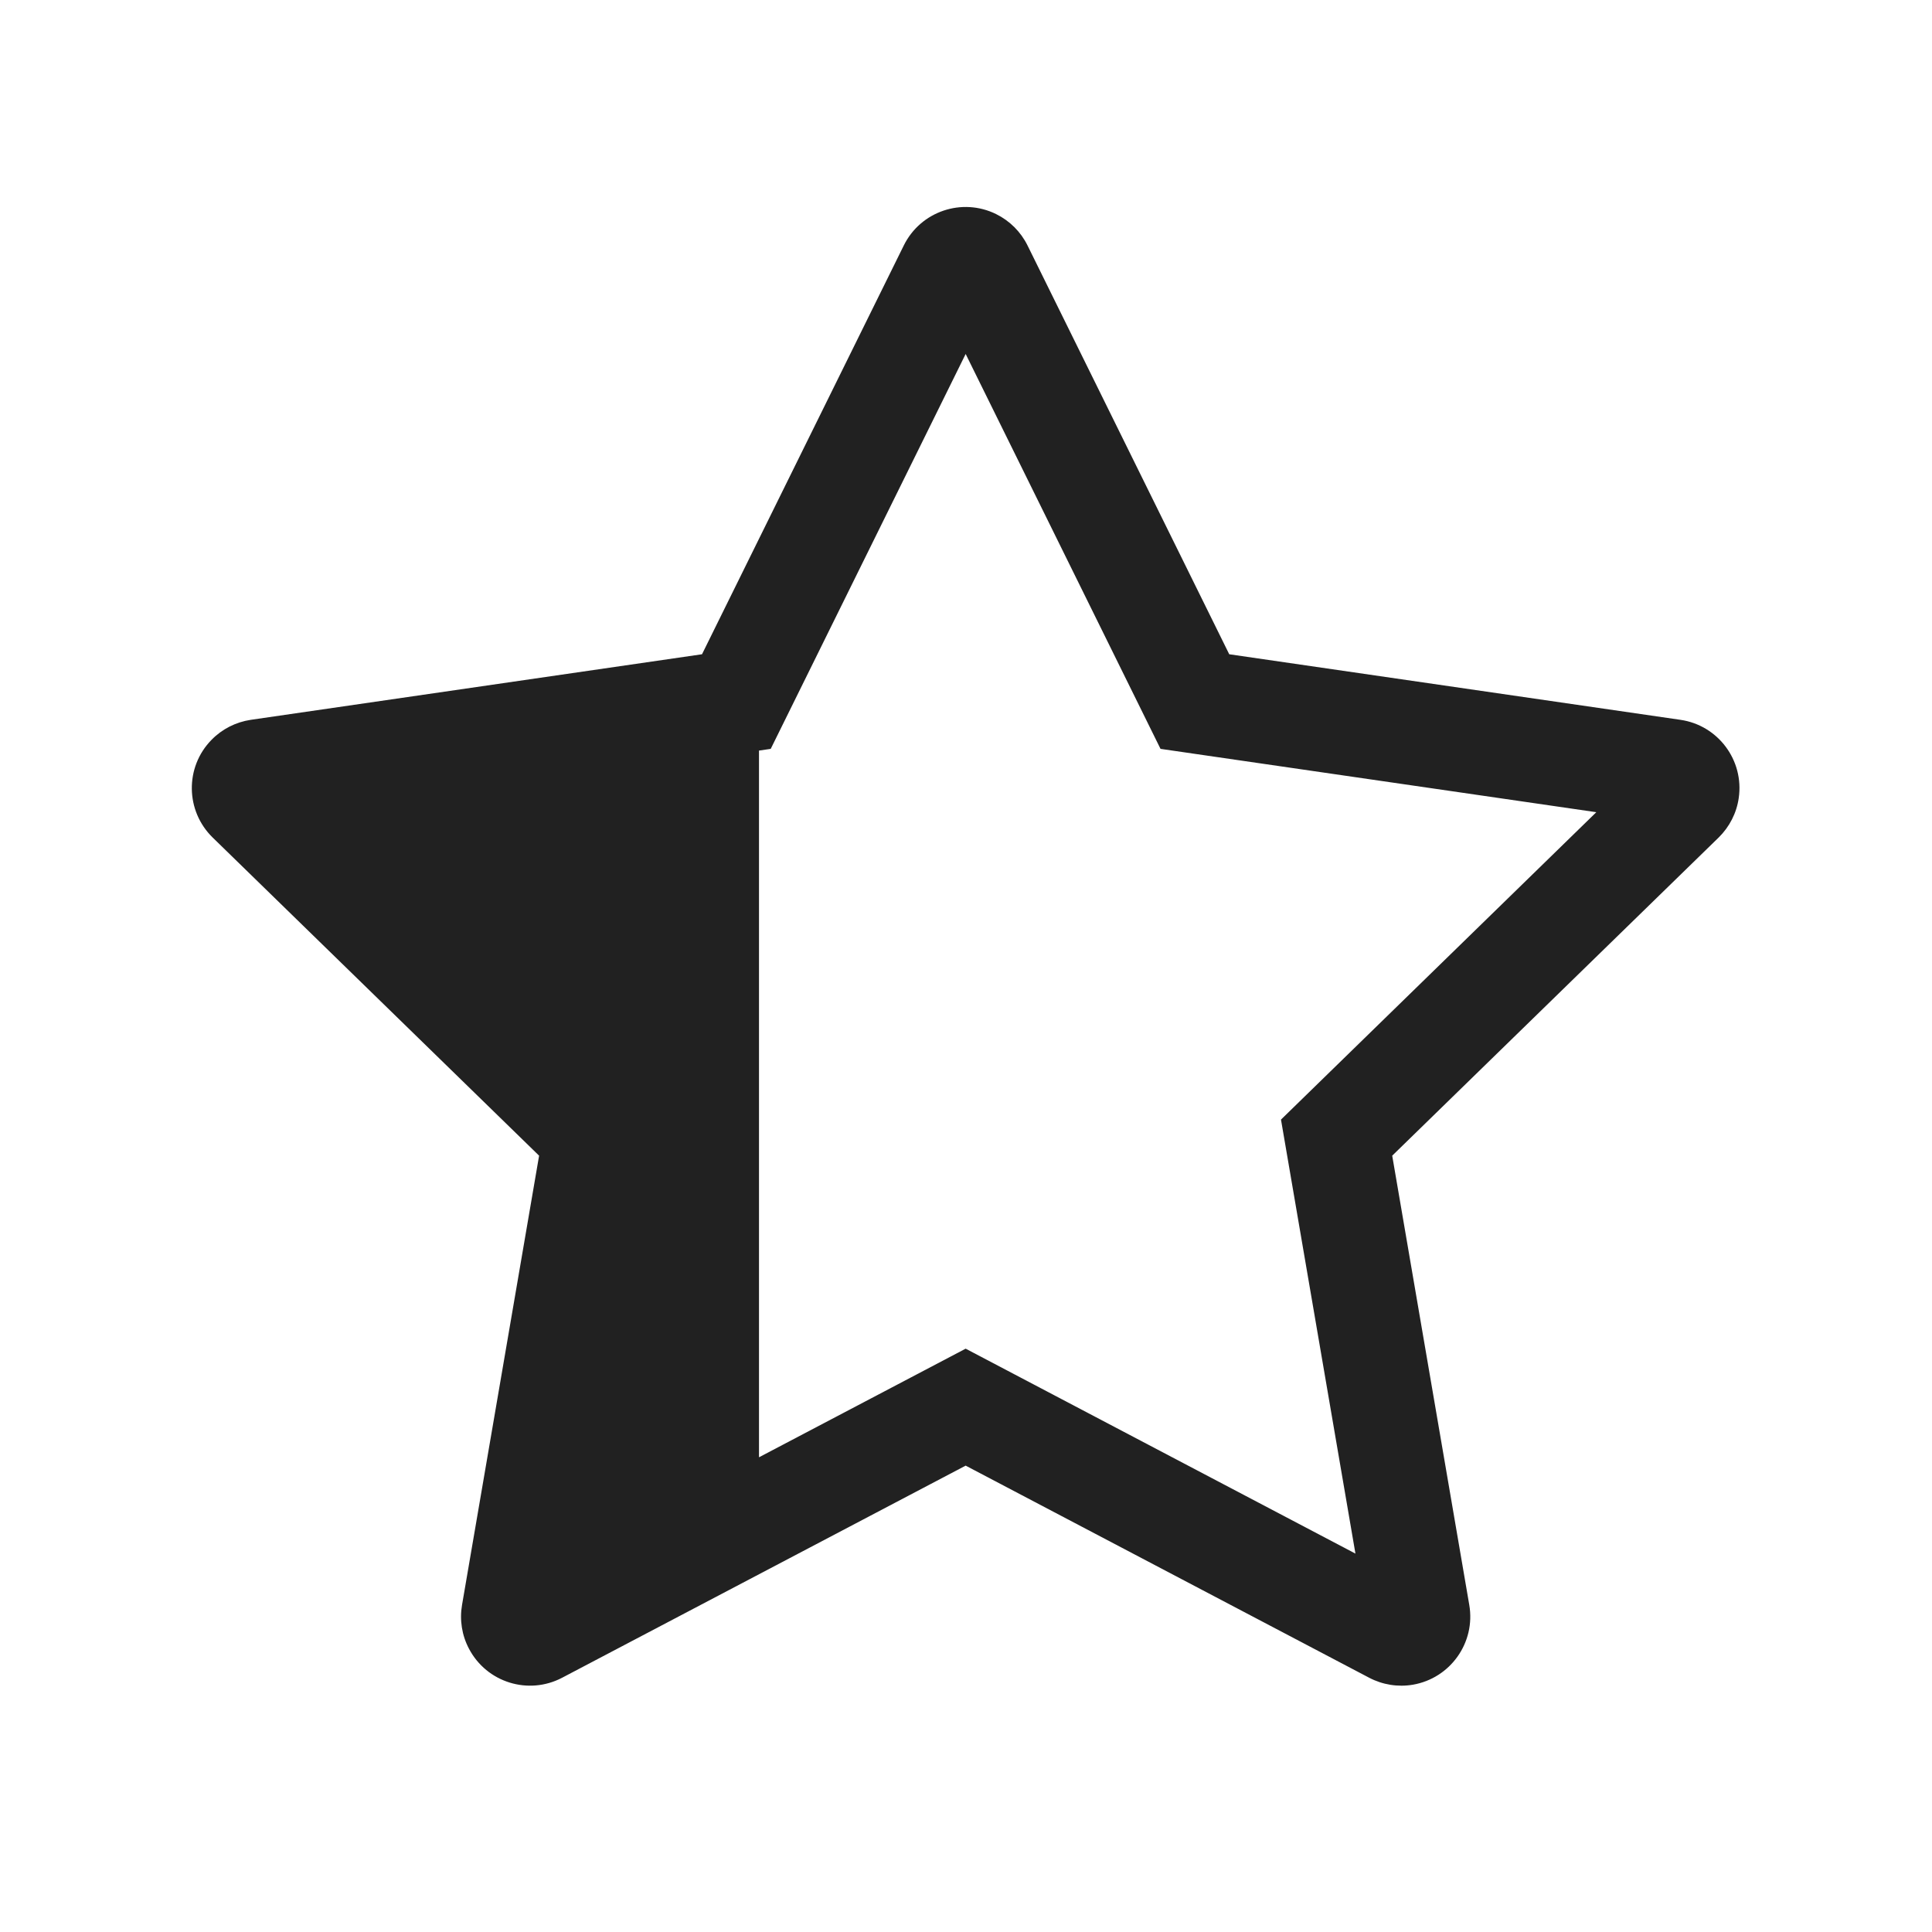
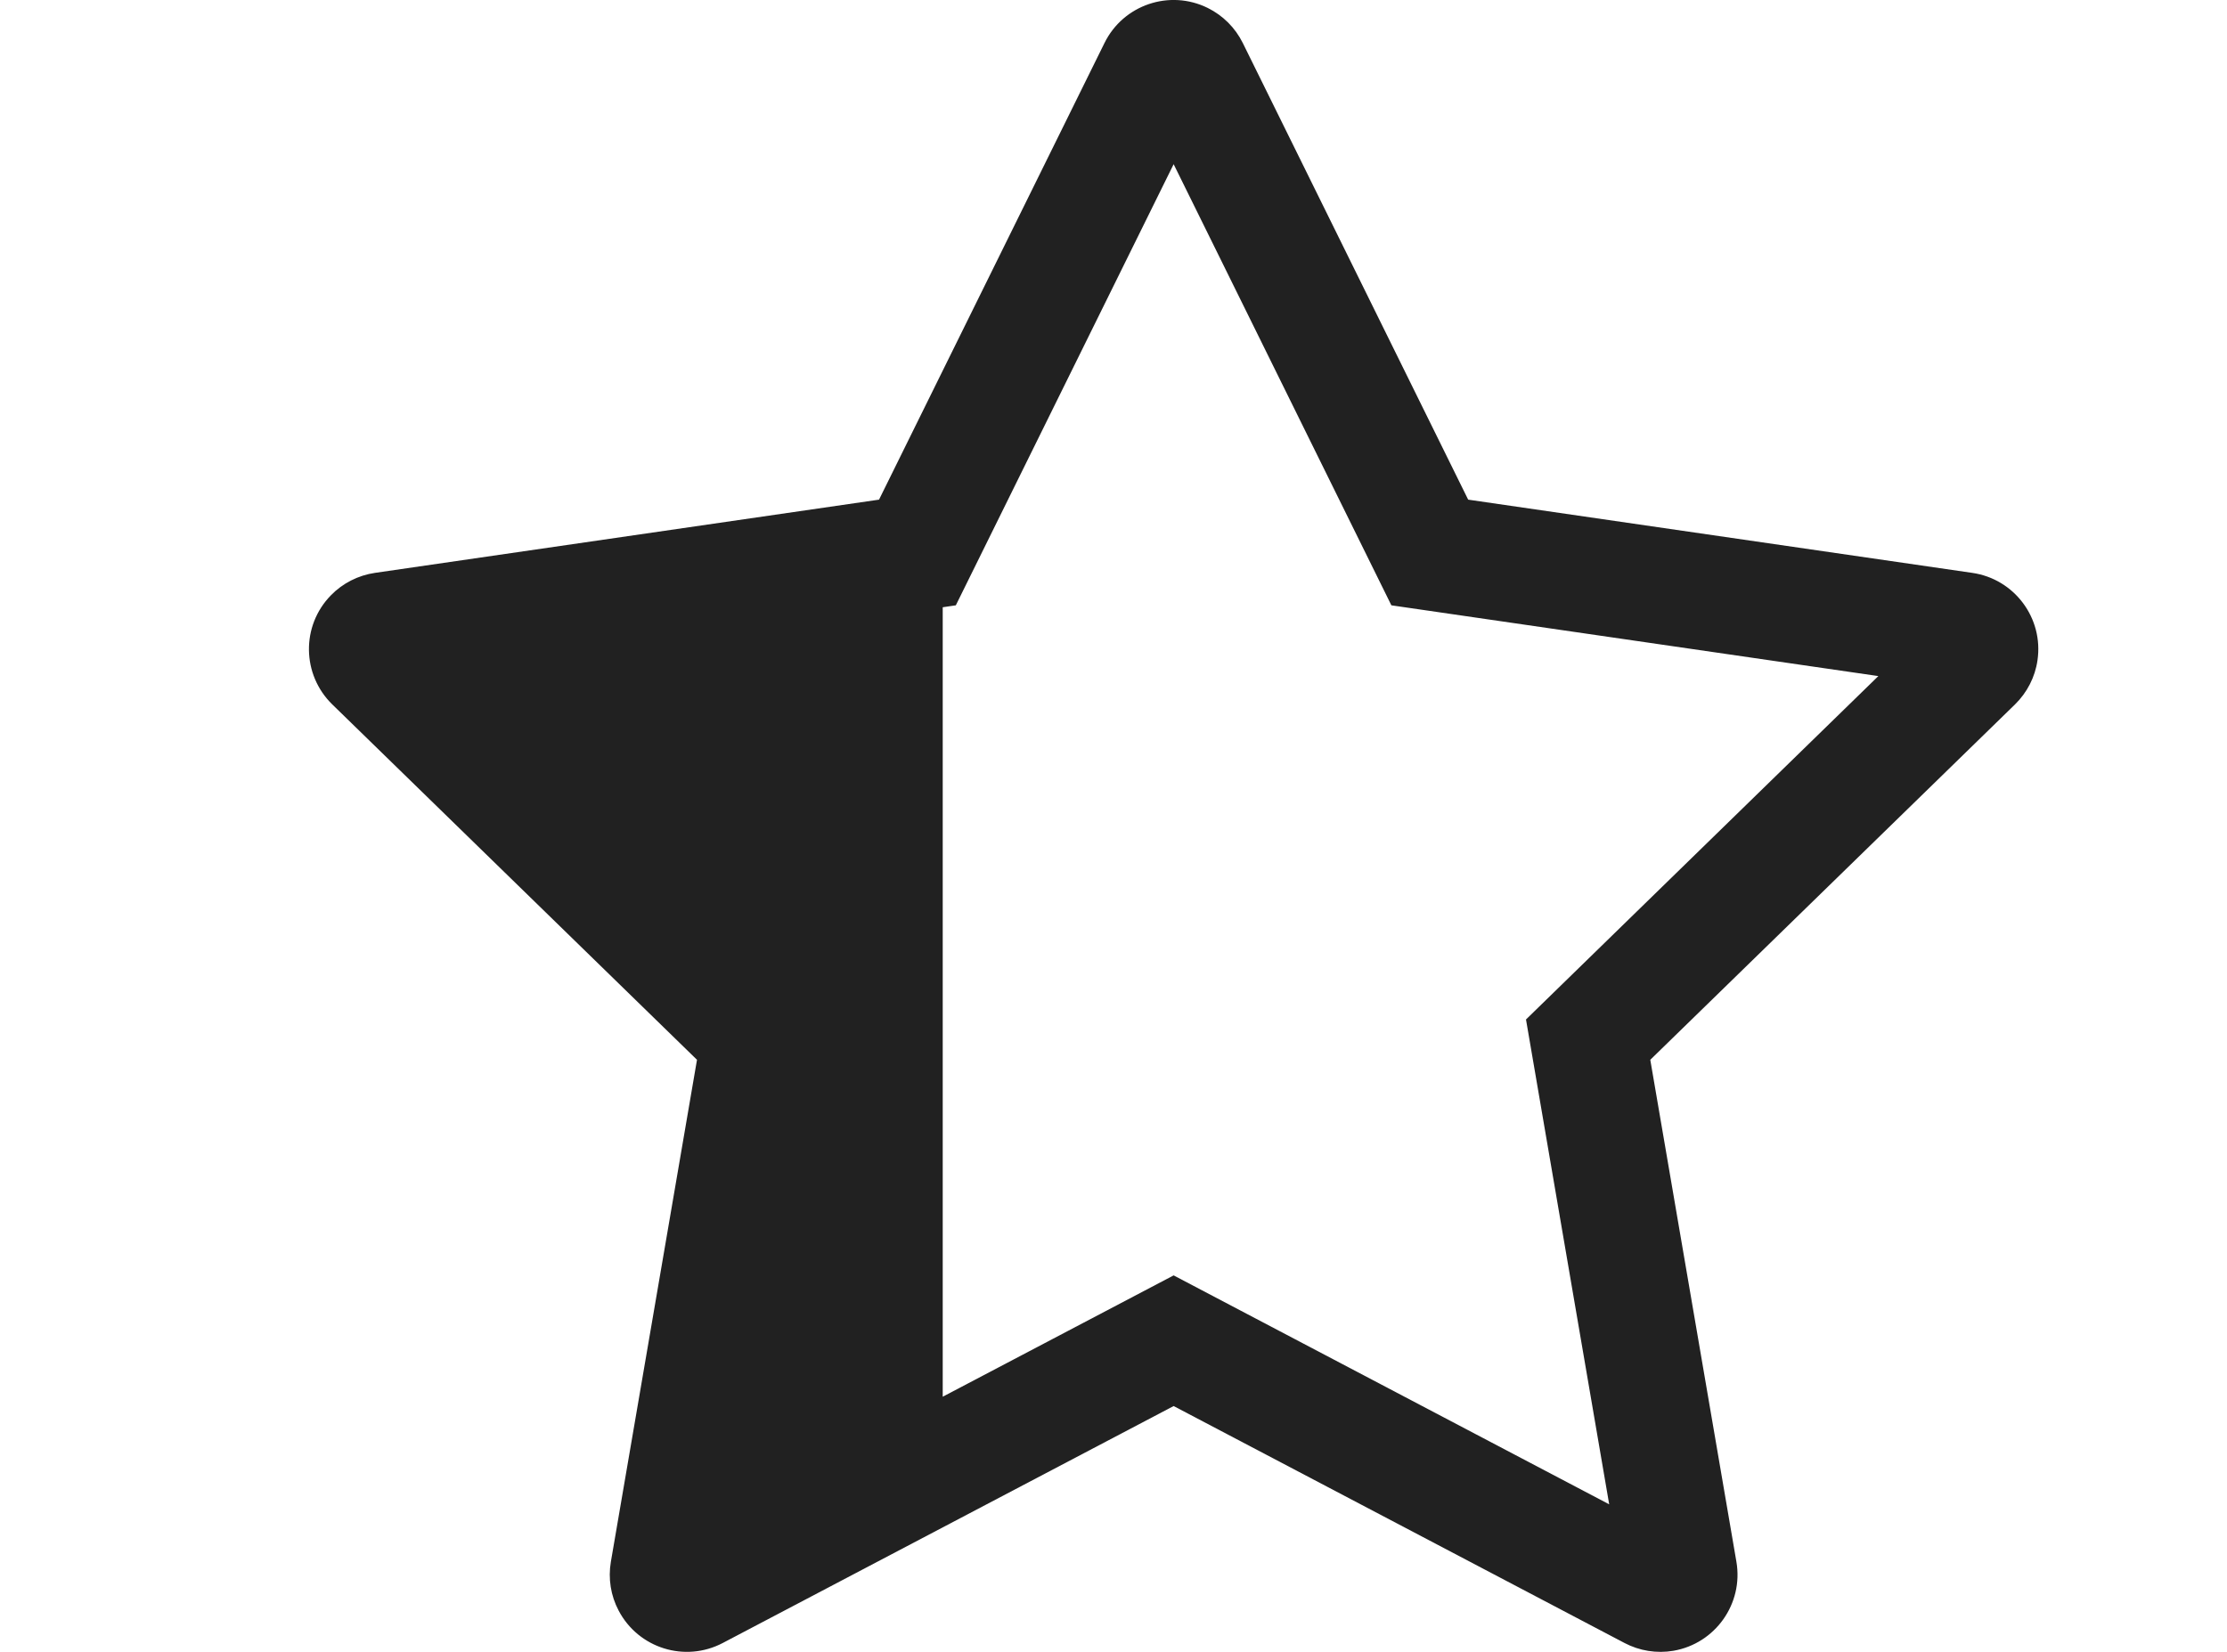
- <svg xmlns="http://www.w3.org/2000/svg" width="28px" height="28px" viewBox="0 0 28 28" fill="none">
-   <path d="M14.892 3.558C14.794 3.36 14.635 3.201 14.437 3.103C13.942 2.859 13.342 3.062 13.098 3.558L10.174 9.482L3.636 10.432C3.419 10.464 3.217 10.566 3.064 10.724C2.678 11.119 2.687 11.752 3.082 12.138L7.813 16.749L6.696 23.261C6.659 23.478 6.694 23.701 6.797 23.895C7.054 24.384 7.658 24.572 8.147 24.315L13.995 21.241L19.843 24.315C20.037 24.417 20.26 24.453 20.477 24.416C21.021 24.322 21.387 23.805 21.294 23.261L20.177 16.749L24.908 12.138C25.065 11.984 25.168 11.783 25.199 11.566C25.279 11.019 24.9 10.511 24.353 10.432L17.815 9.482L14.892 3.558ZM11 10.878L11.17 10.853L13.995 5.13L16.819 10.853L23.135 11.771L18.565 16.226L19.644 22.516L13.995 19.546L11 21.12V10.878Z" fill="#212121" />
+ <svg xmlns="http://www.w3.org/2000/svg" id="body_1" width="31" height="23">
+   <g transform="matrix(1.073262 0 0 1.073262 1.316845 -3.219785)">
+     <g>
+ 	</g>
+     <path d="M14.892 3.558C 14.794 3.36 14.635 3.201 14.437 3.103C 13.942 2.859 13.342 3.062 13.098 3.558L13.098 3.558L10.174 9.482L3.636 10.432C 3.419 10.464 3.217 10.566 3.064 10.724C 2.678 11.119 2.687 11.752 3.082 12.138L3.082 12.138L7.813 16.749L6.696 23.261C 6.659 23.478 6.694 23.701 6.797 23.895C 7.054 24.384 7.658 24.572 8.147 24.315L8.147 24.315L13.995 21.241L19.843 24.315C 20.037 24.417 20.26 24.453 20.477 24.416C 21.021 24.322 21.387 23.805 21.294 23.261L21.294 23.261L20.177 16.749L24.908 12.138C 25.065 11.984 25.168 11.783 25.199 11.566C 25.279 11.019 24.9 10.511 24.353 10.432L24.353 10.432L17.815 9.482L14.892 3.558zM11 10.878L11.17 10.853L13.995 5.13L16.819 10.853L23.135 11.771L18.565 16.226L19.644 22.516L13.995 19.546L11 21.12L11 10.878z" stroke="none" fill="#212121" fill-rule="nonzero" />
+   </g>
</svg>
